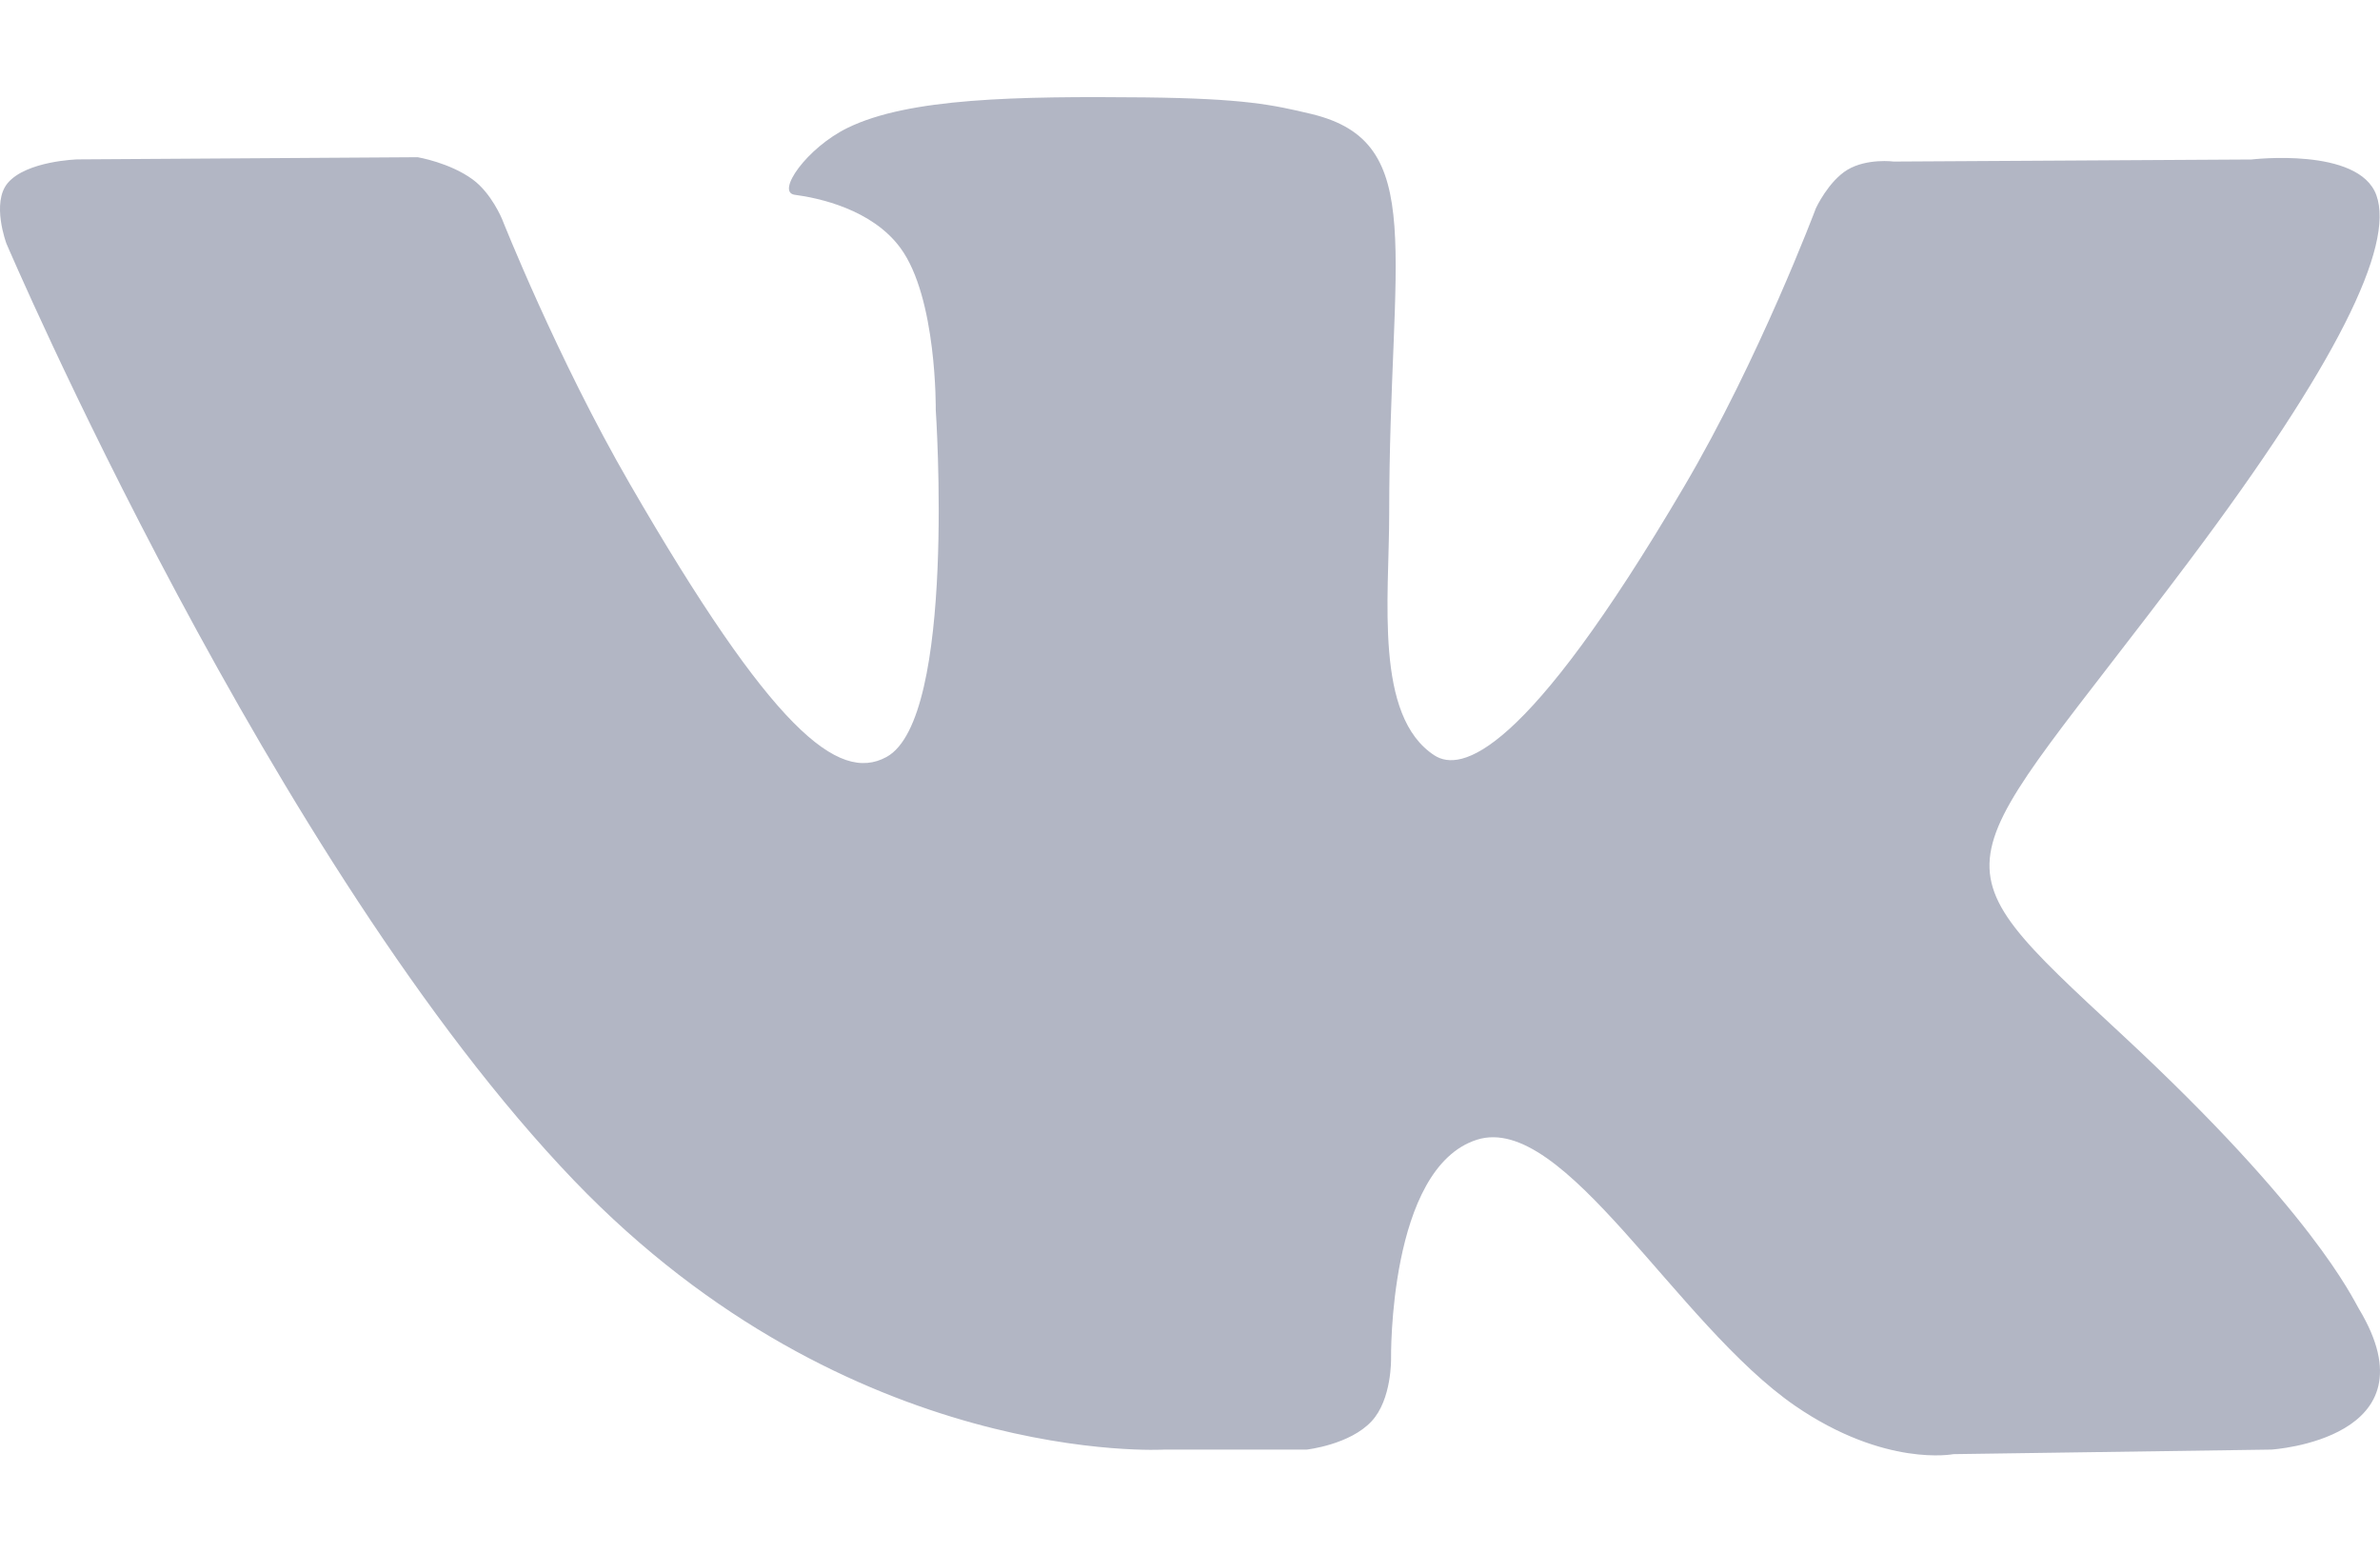
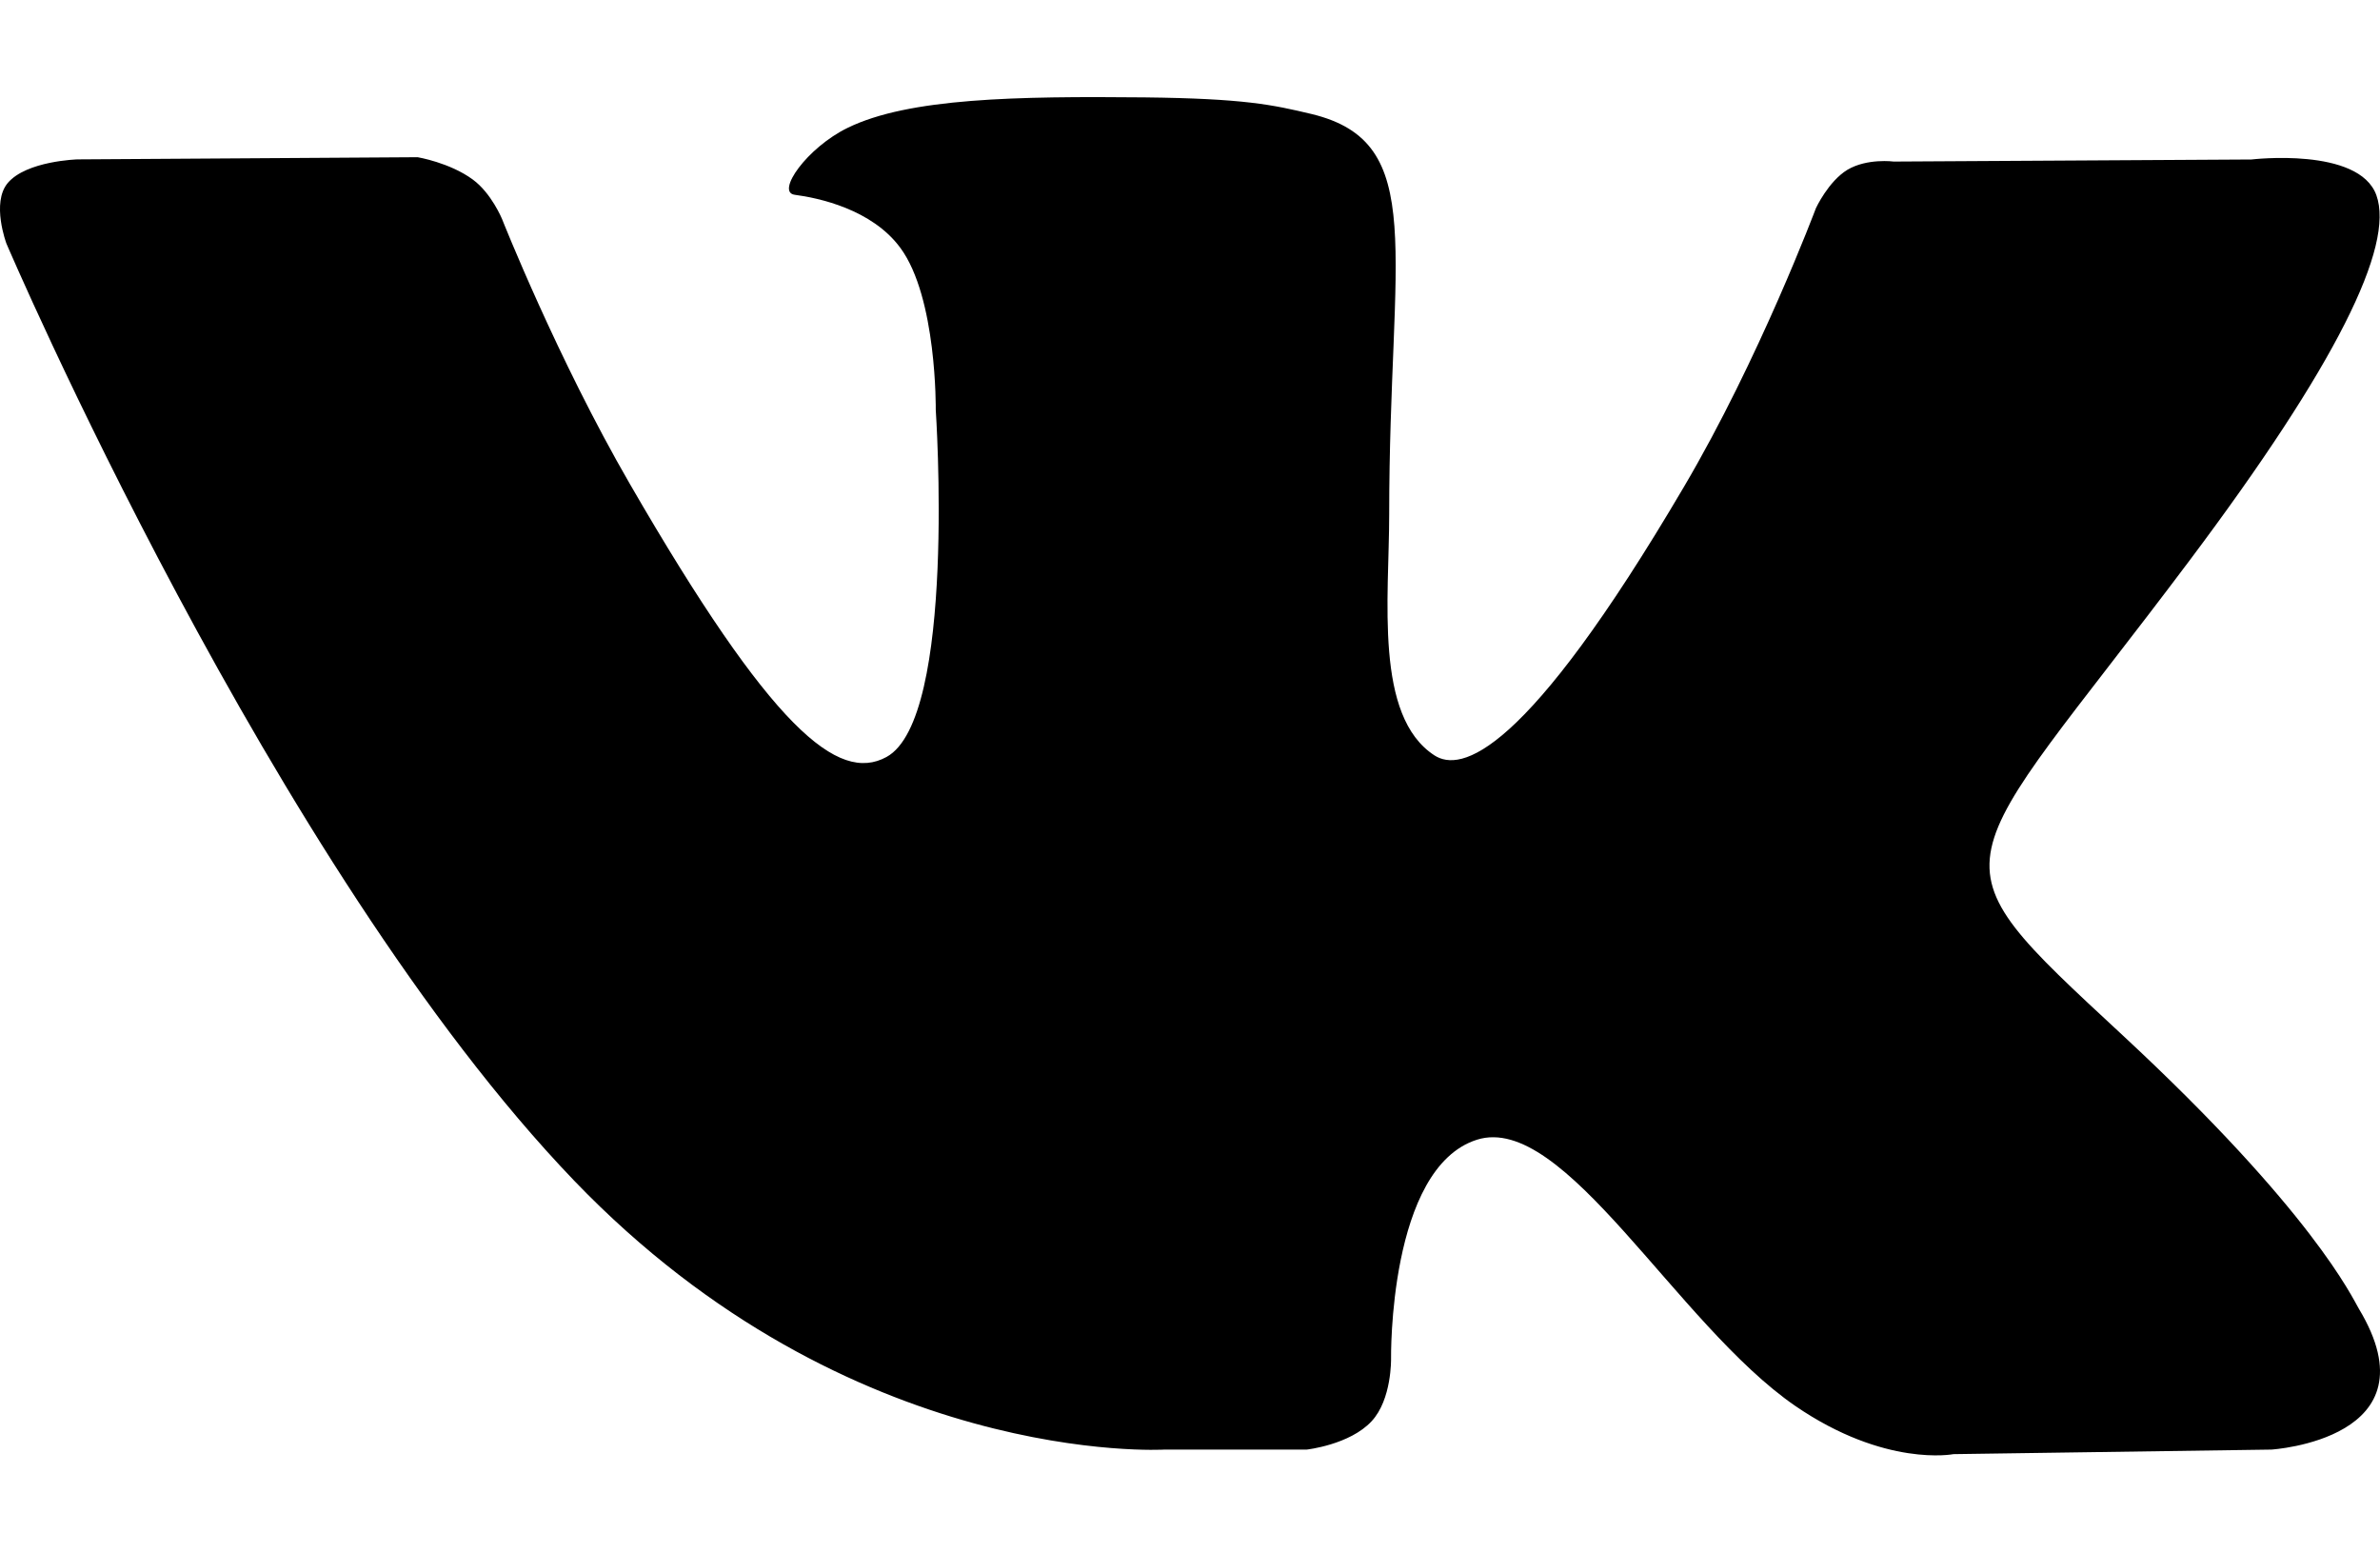
- <svg xmlns="http://www.w3.org/2000/svg" width="23" height="15" viewBox="0 0 23 15" fill="none">
-   <path d="M22.795 12.644C22.733 12.54 22.351 11.709 20.511 10.001C18.584 8.213 18.843 8.503 21.163 5.411C22.576 3.528 23.142 2.378 22.965 1.886C22.796 1.417 21.757 1.541 21.757 1.541L18.301 1.561C18.301 1.561 18.045 1.527 17.854 1.64C17.669 1.752 17.549 2.011 17.549 2.011C17.549 2.011 17.002 3.469 16.271 4.708C14.732 7.323 14.115 7.461 13.863 7.299C13.278 6.92 13.425 5.778 13.425 4.967C13.425 2.432 13.809 1.376 12.676 1.102C12.299 1.012 12.023 0.952 11.061 0.941C9.828 0.929 8.783 0.946 8.192 1.235C7.798 1.427 7.495 1.857 7.68 1.882C7.909 1.912 8.426 2.021 8.701 2.395C9.056 2.876 9.043 3.96 9.043 3.96C9.043 3.96 9.247 6.943 8.567 7.314C8.1 7.569 7.46 7.05 6.087 4.676C5.384 3.462 4.852 2.117 4.852 2.117C4.852 2.117 4.75 1.867 4.568 1.734C4.346 1.571 4.036 1.519 4.036 1.519L0.749 1.54C0.749 1.54 0.256 1.554 0.075 1.768C-0.086 1.959 0.062 2.353 0.062 2.353C0.062 2.353 2.635 8.372 5.548 11.407C8.221 14.189 11.254 14.006 11.254 14.006H12.628C12.628 14.006 13.044 13.96 13.255 13.732C13.451 13.522 13.443 13.128 13.443 13.128C13.443 13.128 13.416 11.284 14.273 11.012C15.117 10.745 16.201 12.794 17.349 13.584C18.218 14.18 18.878 14.05 18.878 14.05L21.95 14.006C21.95 14.006 23.557 13.907 22.795 12.644Z" fill="#B2B6C4" />
+ <svg xmlns="http://www.w3.org/2000/svg" width="23" height="15" viewBox="0 0 23 15">
+   <path d="M22.795 12.644C22.733 12.54 22.351 11.709 20.511 10.001C18.584 8.213 18.843 8.503 21.163 5.411C22.576 3.528 23.142 2.378 22.965 1.886C22.796 1.417 21.757 1.541 21.757 1.541L18.301 1.561C18.301 1.561 18.045 1.527 17.854 1.64C17.669 1.752 17.549 2.011 17.549 2.011C17.549 2.011 17.002 3.469 16.271 4.708C14.732 7.323 14.115 7.461 13.863 7.299C13.278 6.92 13.425 5.778 13.425 4.967C13.425 2.432 13.809 1.376 12.676 1.102C12.299 1.012 12.023 0.952 11.061 0.941C9.828 0.929 8.783 0.946 8.192 1.235C7.798 1.427 7.495 1.857 7.68 1.882C7.909 1.912 8.426 2.021 8.701 2.395C9.056 2.876 9.043 3.96 9.043 3.96C9.043 3.96 9.247 6.943 8.567 7.314C8.1 7.569 7.46 7.05 6.087 4.676C5.384 3.462 4.852 2.117 4.852 2.117C4.852 2.117 4.75 1.867 4.568 1.734C4.346 1.571 4.036 1.519 4.036 1.519L0.749 1.54C0.749 1.54 0.256 1.554 0.075 1.768C-0.086 1.959 0.062 2.353 0.062 2.353C0.062 2.353 2.635 8.372 5.548 11.407C8.221 14.189 11.254 14.006 11.254 14.006H12.628C12.628 14.006 13.044 13.96 13.255 13.732C13.451 13.522 13.443 13.128 13.443 13.128C13.443 13.128 13.416 11.284 14.273 11.012C15.117 10.745 16.201 12.794 17.349 13.584C18.218 14.18 18.878 14.05 18.878 14.05L21.95 14.006C21.95 14.006 23.557 13.907 22.795 12.644Z" />
</svg>
